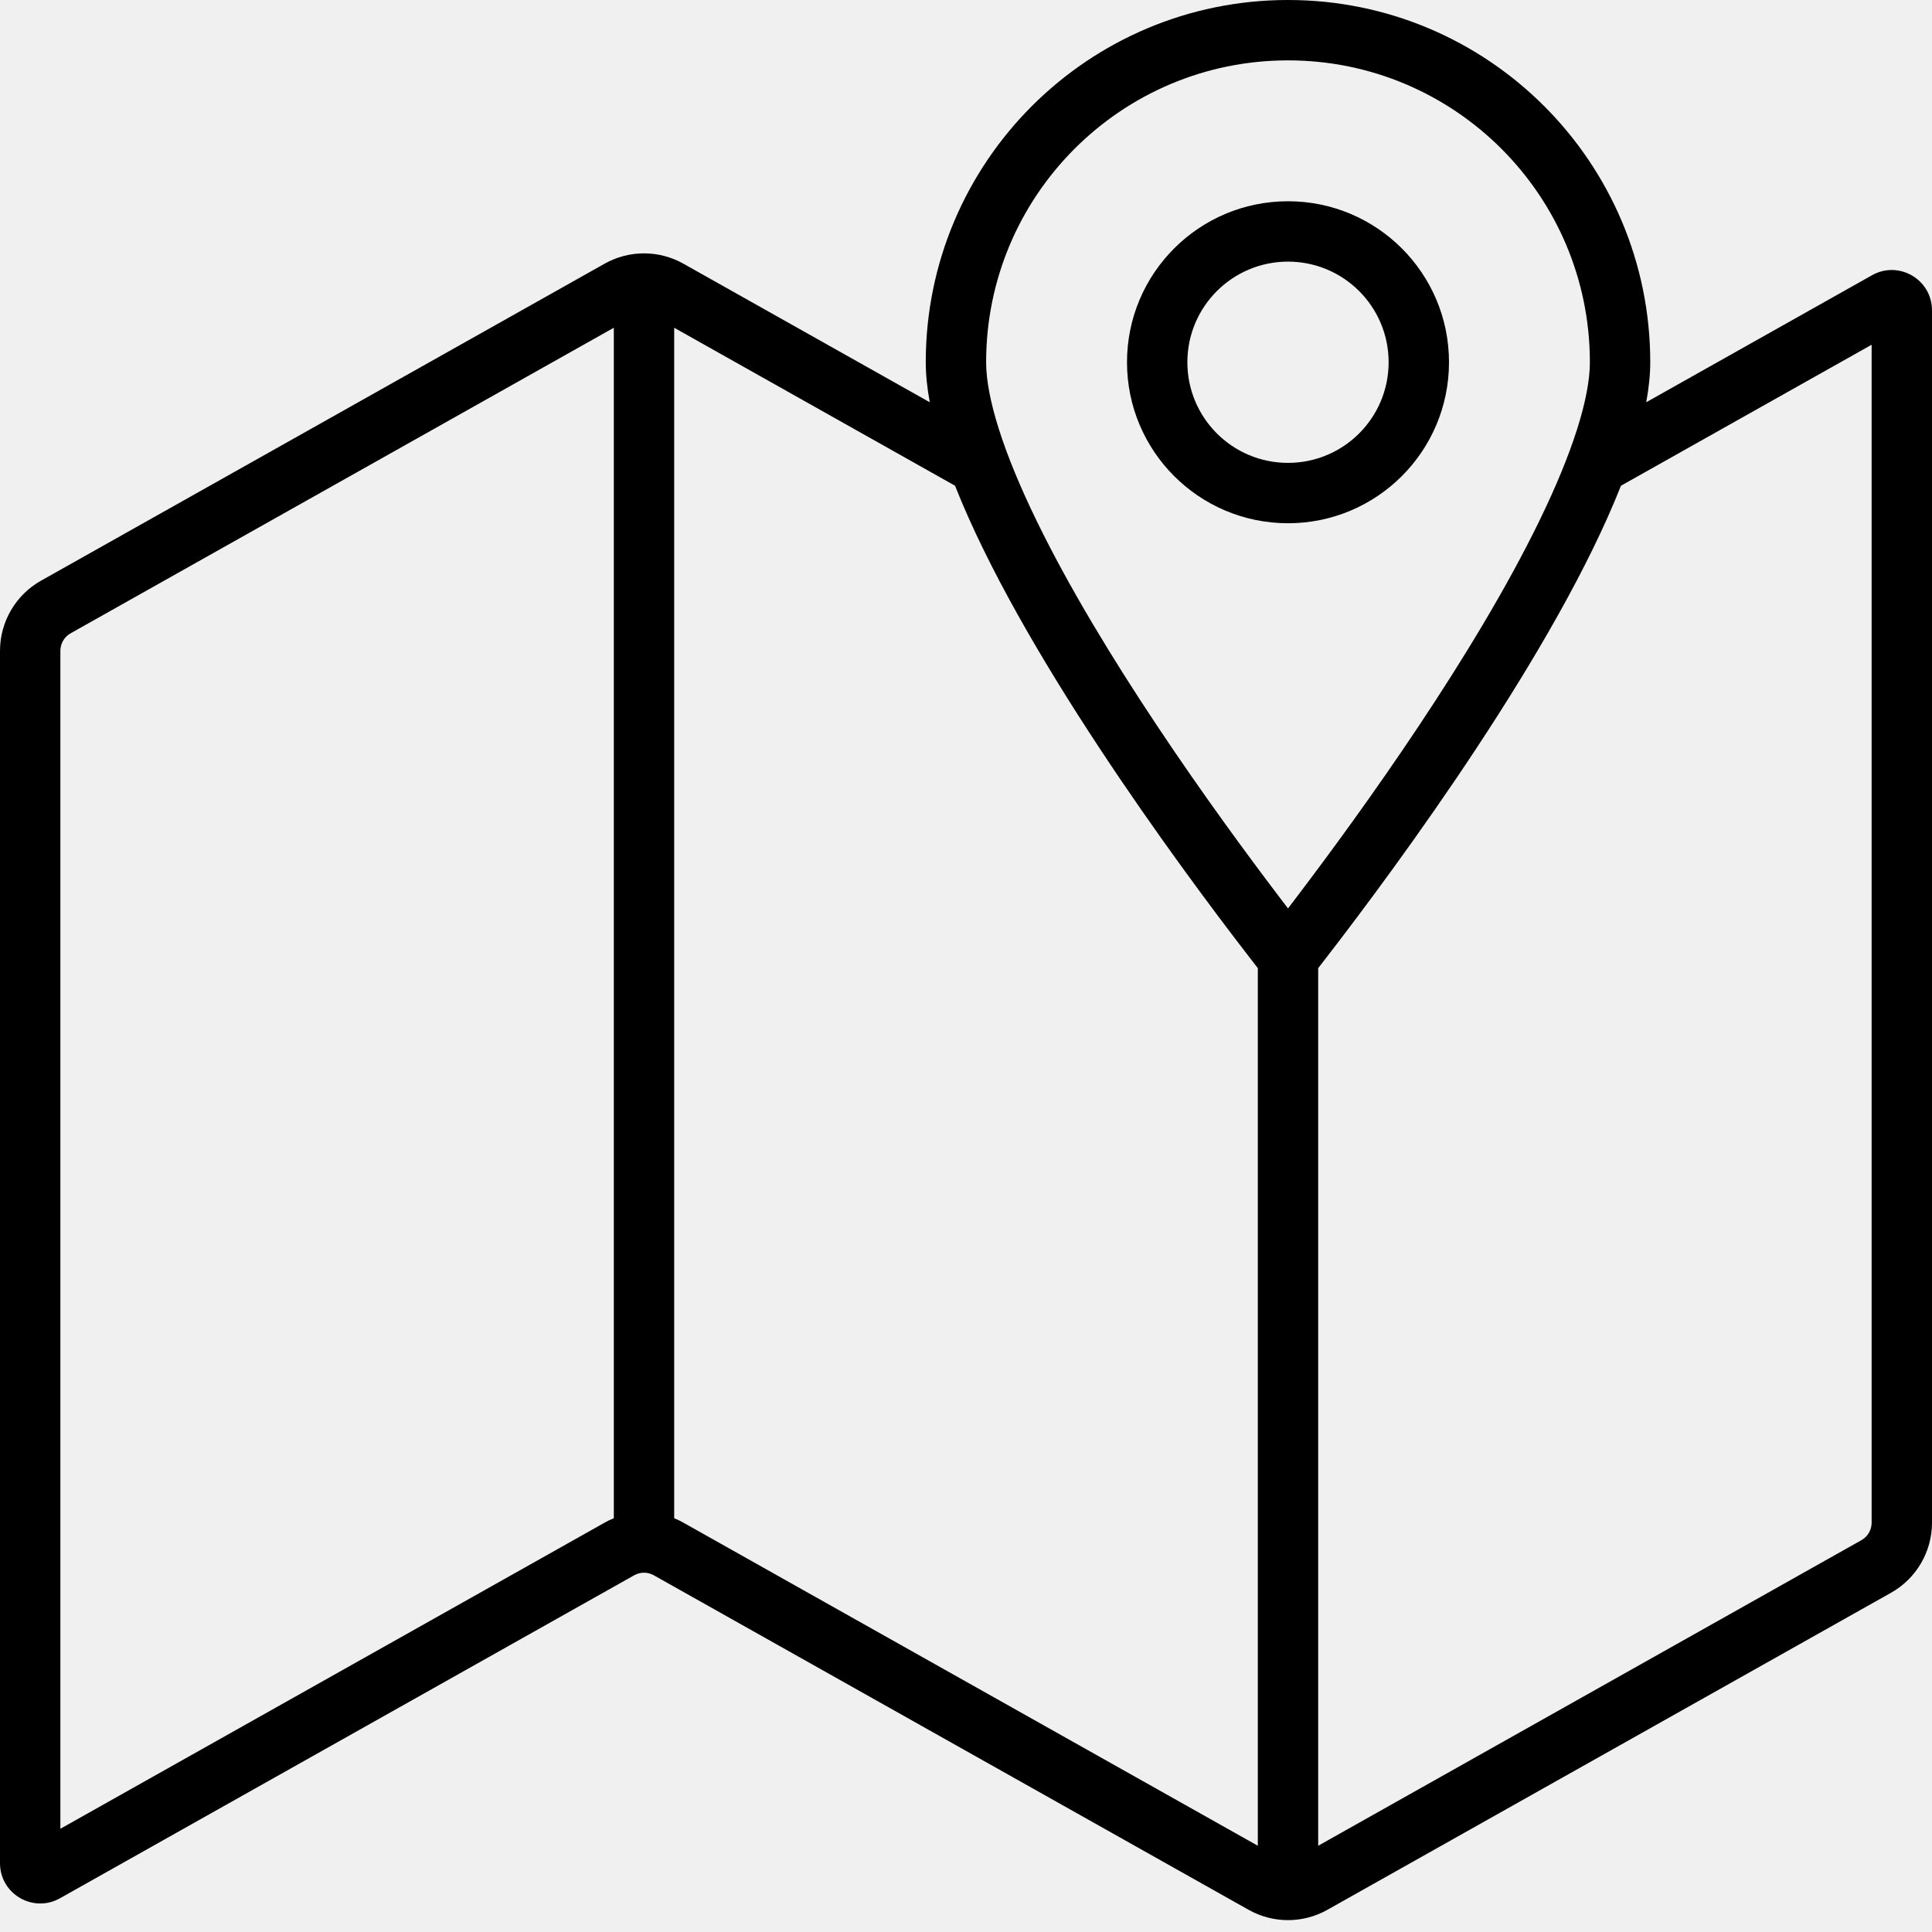
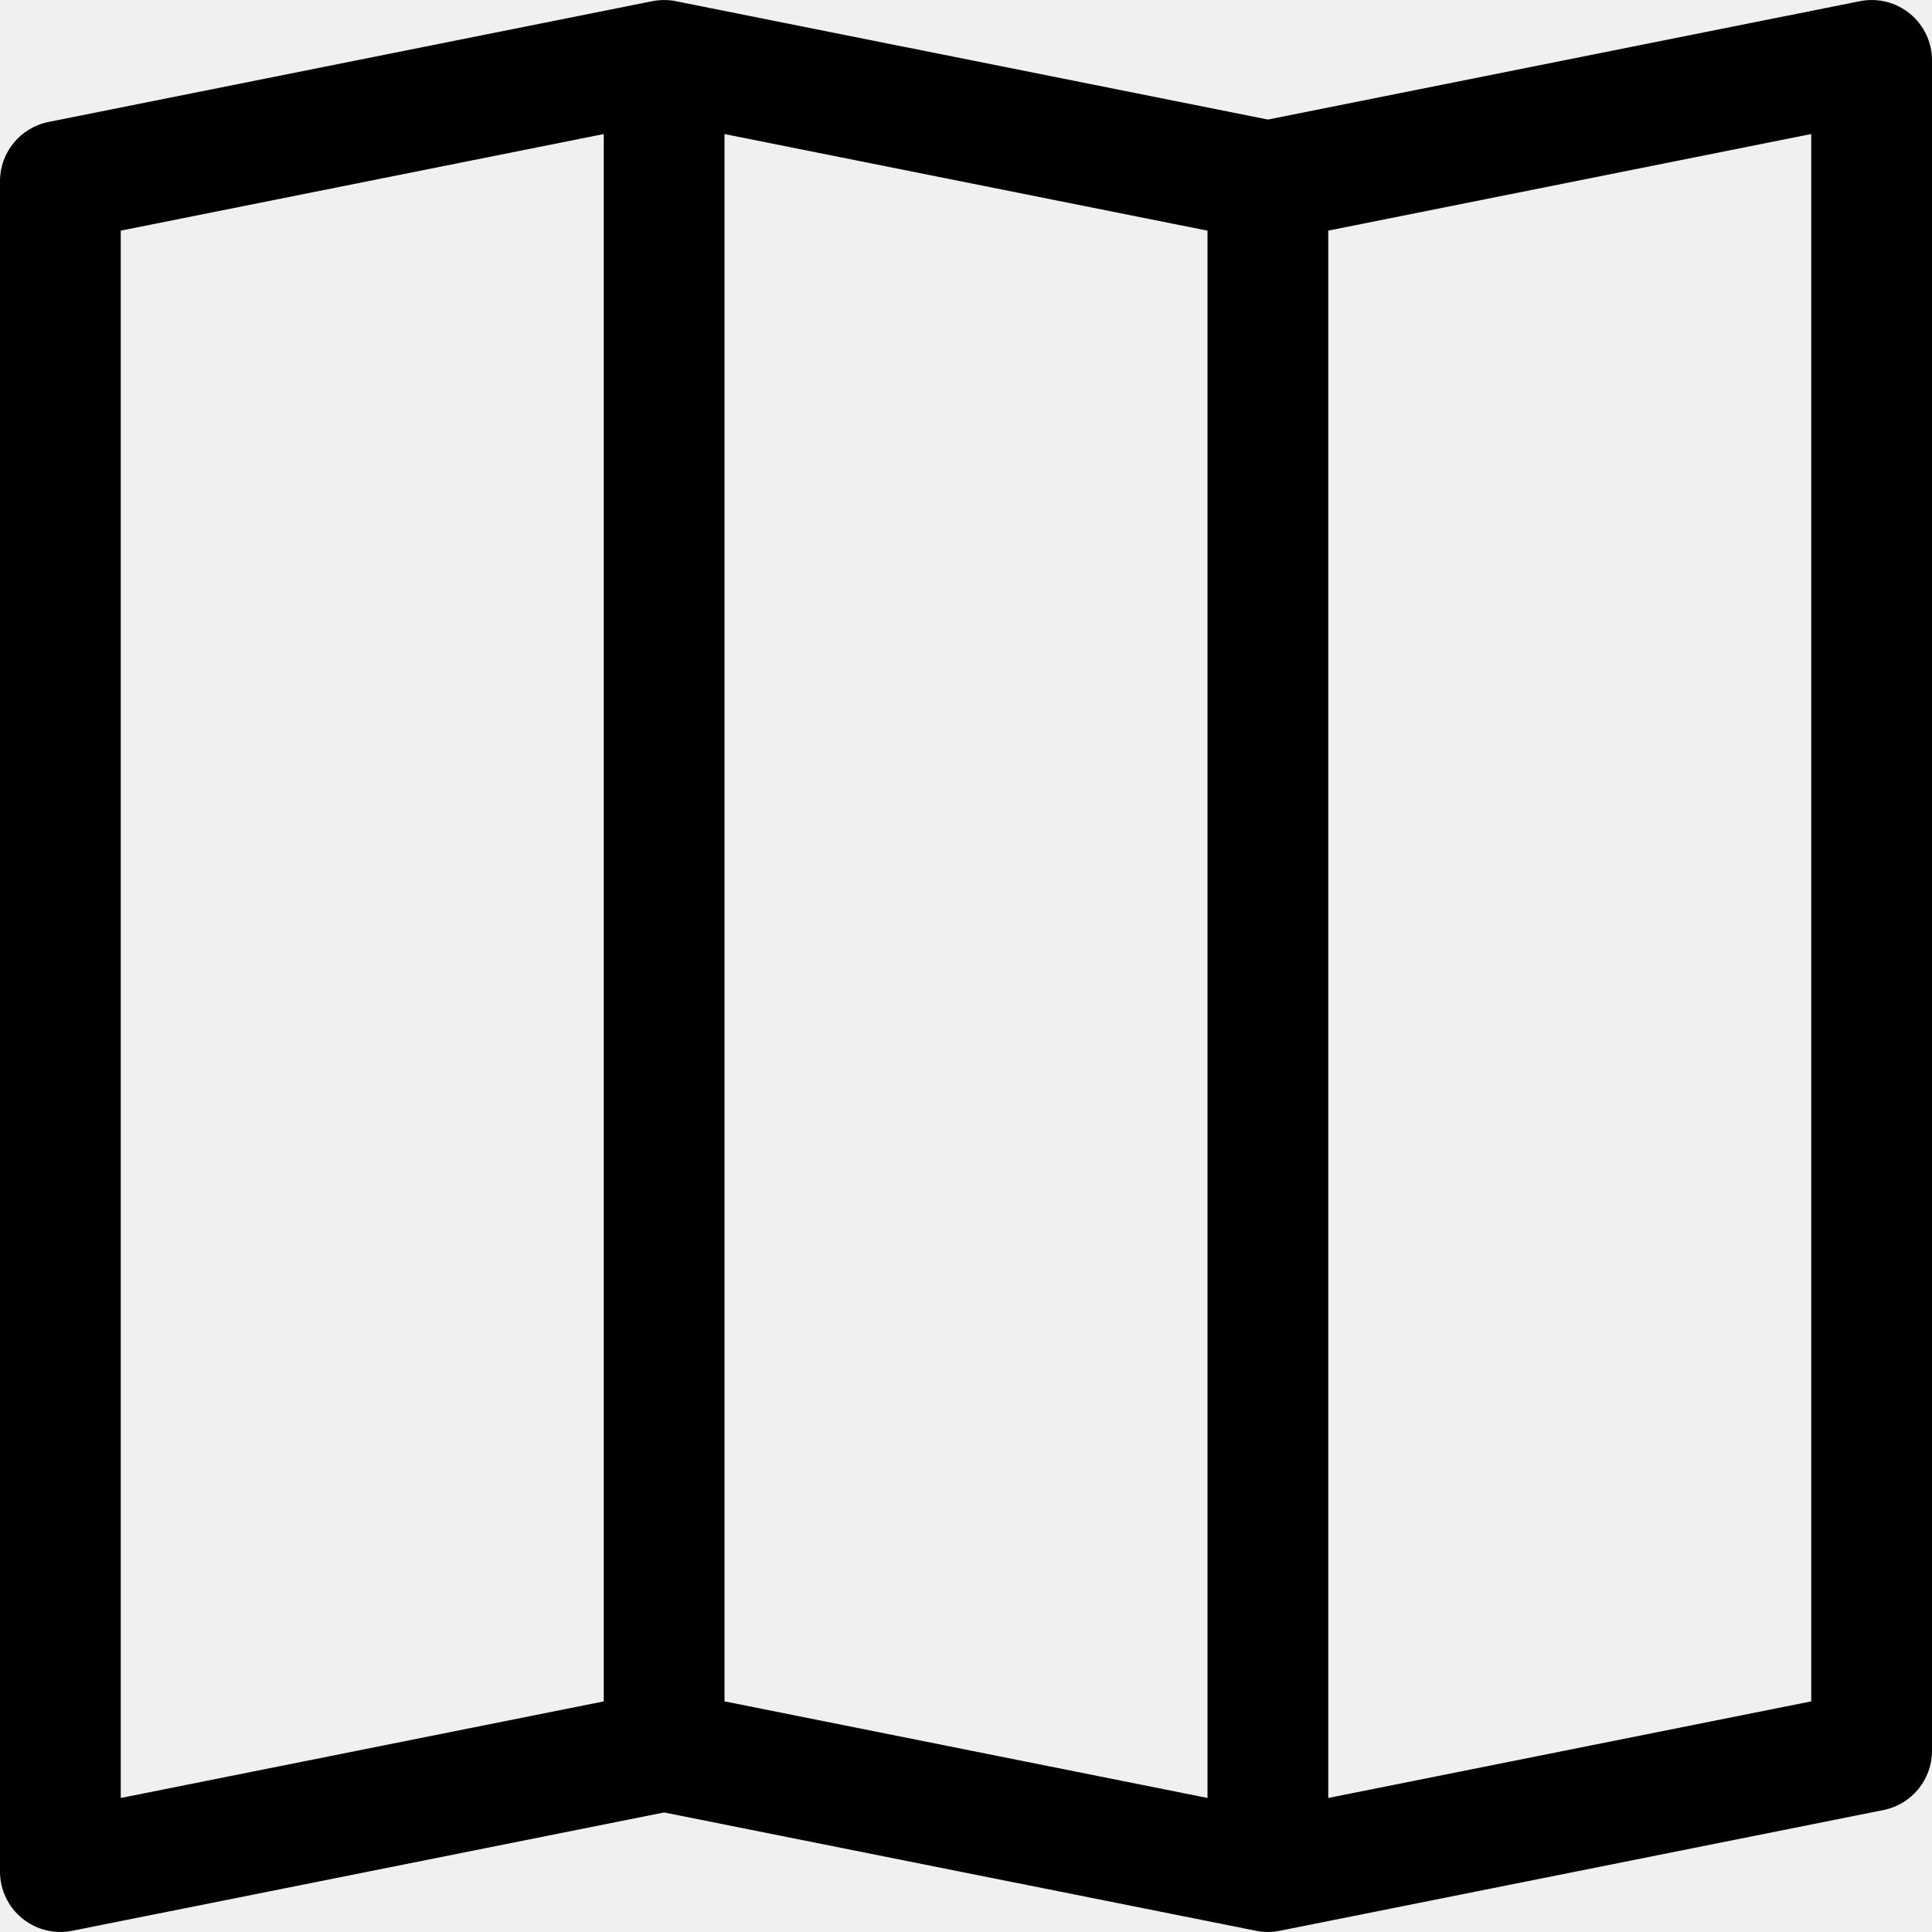
- <svg xmlns="http://www.w3.org/2000/svg" width="48" height="48" viewBox="0 0 48 48" fill="none">
-   <g clip-path="url(#clip0_100_801)">
-     <path fill-rule="evenodd" clip-rule="evenodd" d="M32 13C34.209 13 36 11.209 36 9C36 6.791 34.209 5 32 5C29.791 5 28 6.791 28 9C28 11.209 29.791 13 32 13ZM32 11.5C33.381 11.5 34.5 10.381 34.5 9C34.5 7.619 33.381 6.5 32 6.5C30.619 6.5 29.5 7.619 29.5 9C29.5 10.381 30.619 11.5 32 11.5Z" fill="currentColor" />
-     <path fill-rule="evenodd" clip-rule="evenodd" d="M40.9 9.994C40.965 9.642 41 9.309 41 9C41 4.029 36.971 0 32 0C27.029 0 23 4.029 23 9C23 9.309 23.035 9.642 23.1 9.994L16.98 6.552C16.372 6.209 15.628 6.209 15.02 6.552L1.019 14.427C0.39 14.781 0 15.447 0 16.17V46.29C0 47.055 0.824 47.537 1.49 47.162L15.755 39.138C15.907 39.052 16.093 39.052 16.245 39.138L31.02 47.448C31.628 47.791 32.372 47.791 32.98 47.448L46.98 39.573C47.61 39.219 48 38.553 48 37.83V7.71C48 6.945 47.176 6.463 46.51 6.838L40.9 9.994ZM38.245 12.94C39.074 11.239 39.5 9.879 39.5 9C39.5 4.858 36.142 1.5 32 1.5C27.858 1.5 24.5 4.858 24.5 9C24.5 9.879 24.926 11.239 25.755 12.94C26.557 14.589 27.642 16.371 28.748 18.032C29.851 19.689 30.957 21.197 31.789 22.292C31.861 22.388 31.932 22.48 32 22.57C32.068 22.48 32.139 22.388 32.211 22.292C33.043 21.197 34.149 19.689 35.252 18.032C36.358 16.371 37.443 14.589 38.245 12.94ZM40.272 12.068C38.655 16.161 34.761 21.449 32.953 23.791C32.882 23.883 32.814 23.971 32.75 24.053V45.857L46.245 38.266C46.403 38.178 46.5 38.011 46.5 37.83V8.565L40.272 12.068ZM31.25 24.053V45.857L16.98 37.831C16.906 37.788 16.828 37.751 16.75 37.72V8.143L23.728 12.068C25.345 16.161 29.239 21.449 31.047 23.791C31.118 23.883 31.186 23.971 31.25 24.053ZM1.755 15.734L15.25 8.143V37.72C15.171 37.751 15.094 37.788 15.02 37.831L1.5 45.435V16.17C1.5 15.989 1.597 15.822 1.755 15.734Z" fill="currentColor" />
-   </g>
-   <defs>
-     <clipPath id="clip0_100_801">
-       <rect width="48" height="48" fill="white" />
-     </clipPath>
-   </defs>
+ <svg xmlns="http://www.w3.org/2000/svg" width="16" height="16" viewBox="0 0 16 16" fill="none">
+   <path fill="currentColor" fill-rule="evenodd" d="M15.817.113A.5.5 0 0 1 16 .5v14a.5.5 0 0 1-.402.49l-5 1a.5.5 0 0 1-.196 0L5.5 15.01l-4.902.98A.5.5 0 0 1 0 15.5v-14a.5.5 0 0 1 .402-.49l5-1a.5.5 0 0 1 .196 0L10.5.99l4.902-.98a.5.5 0 0 1 .415.103M10 1.91l-4-.8v12.98l4 .8zm1 12.98 4-.8V1.11l-4 .8zm-6-.8V1.11l-4 .8v12.98z" />
</svg>
